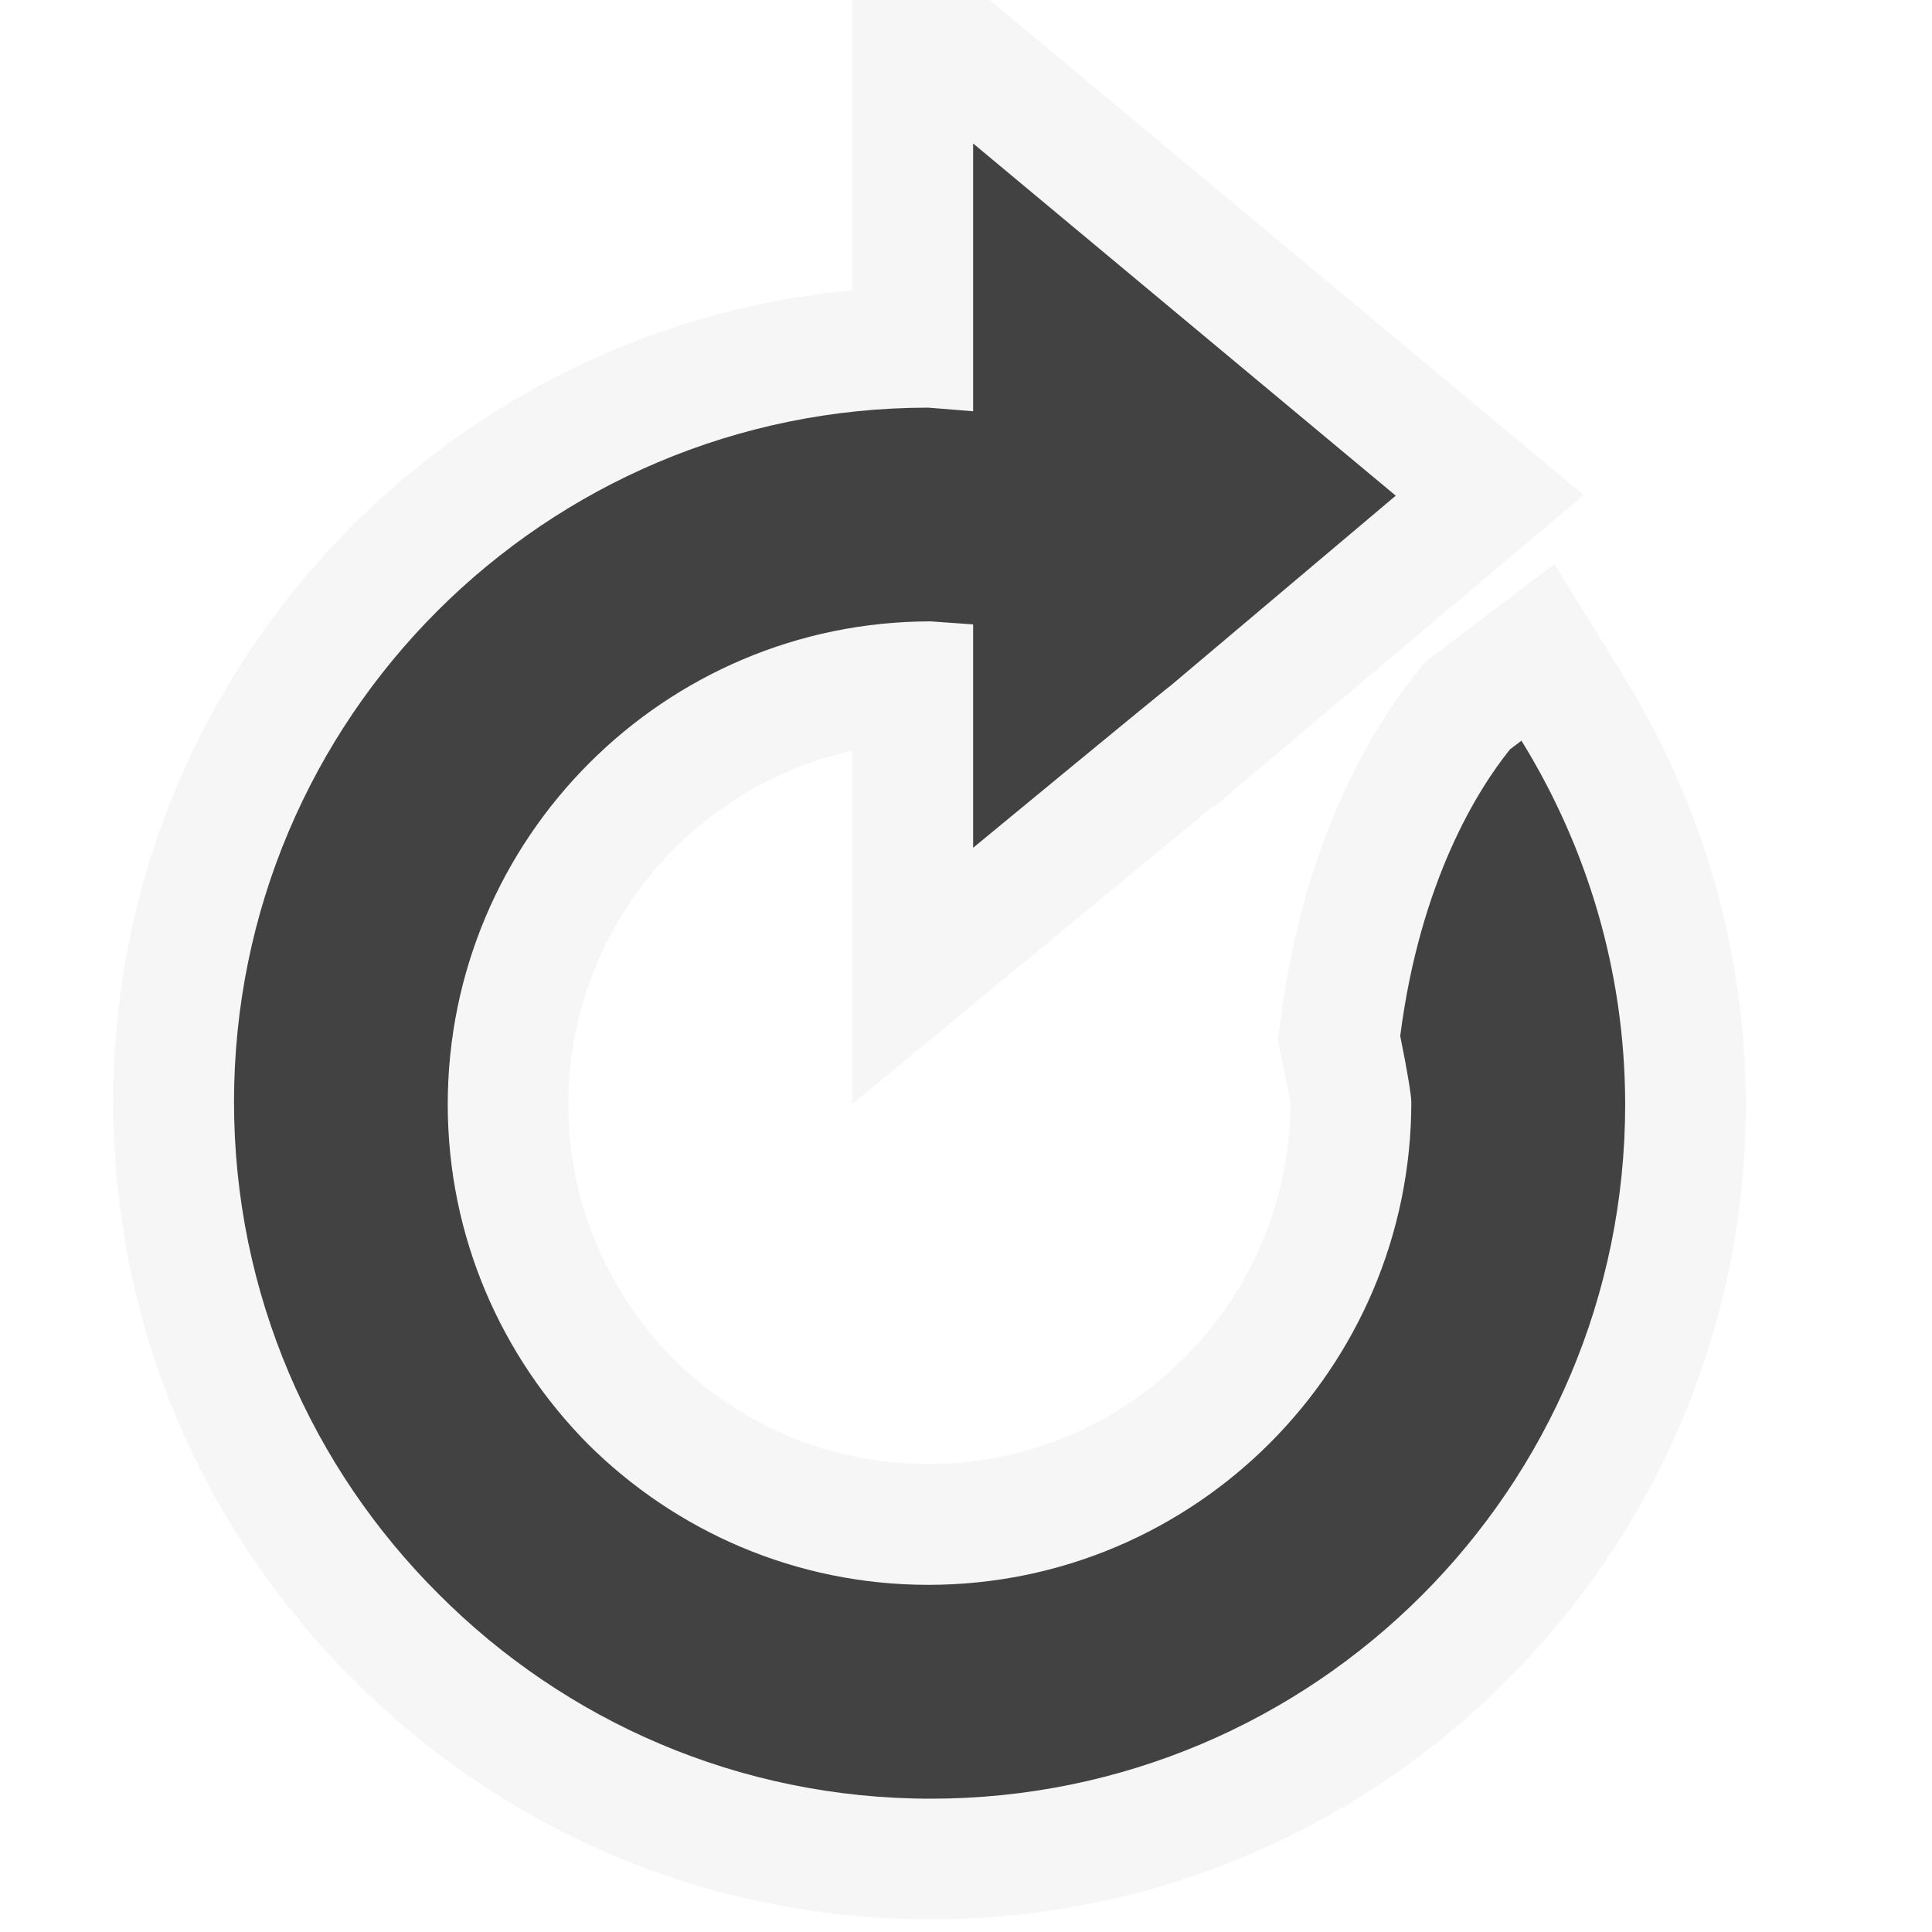
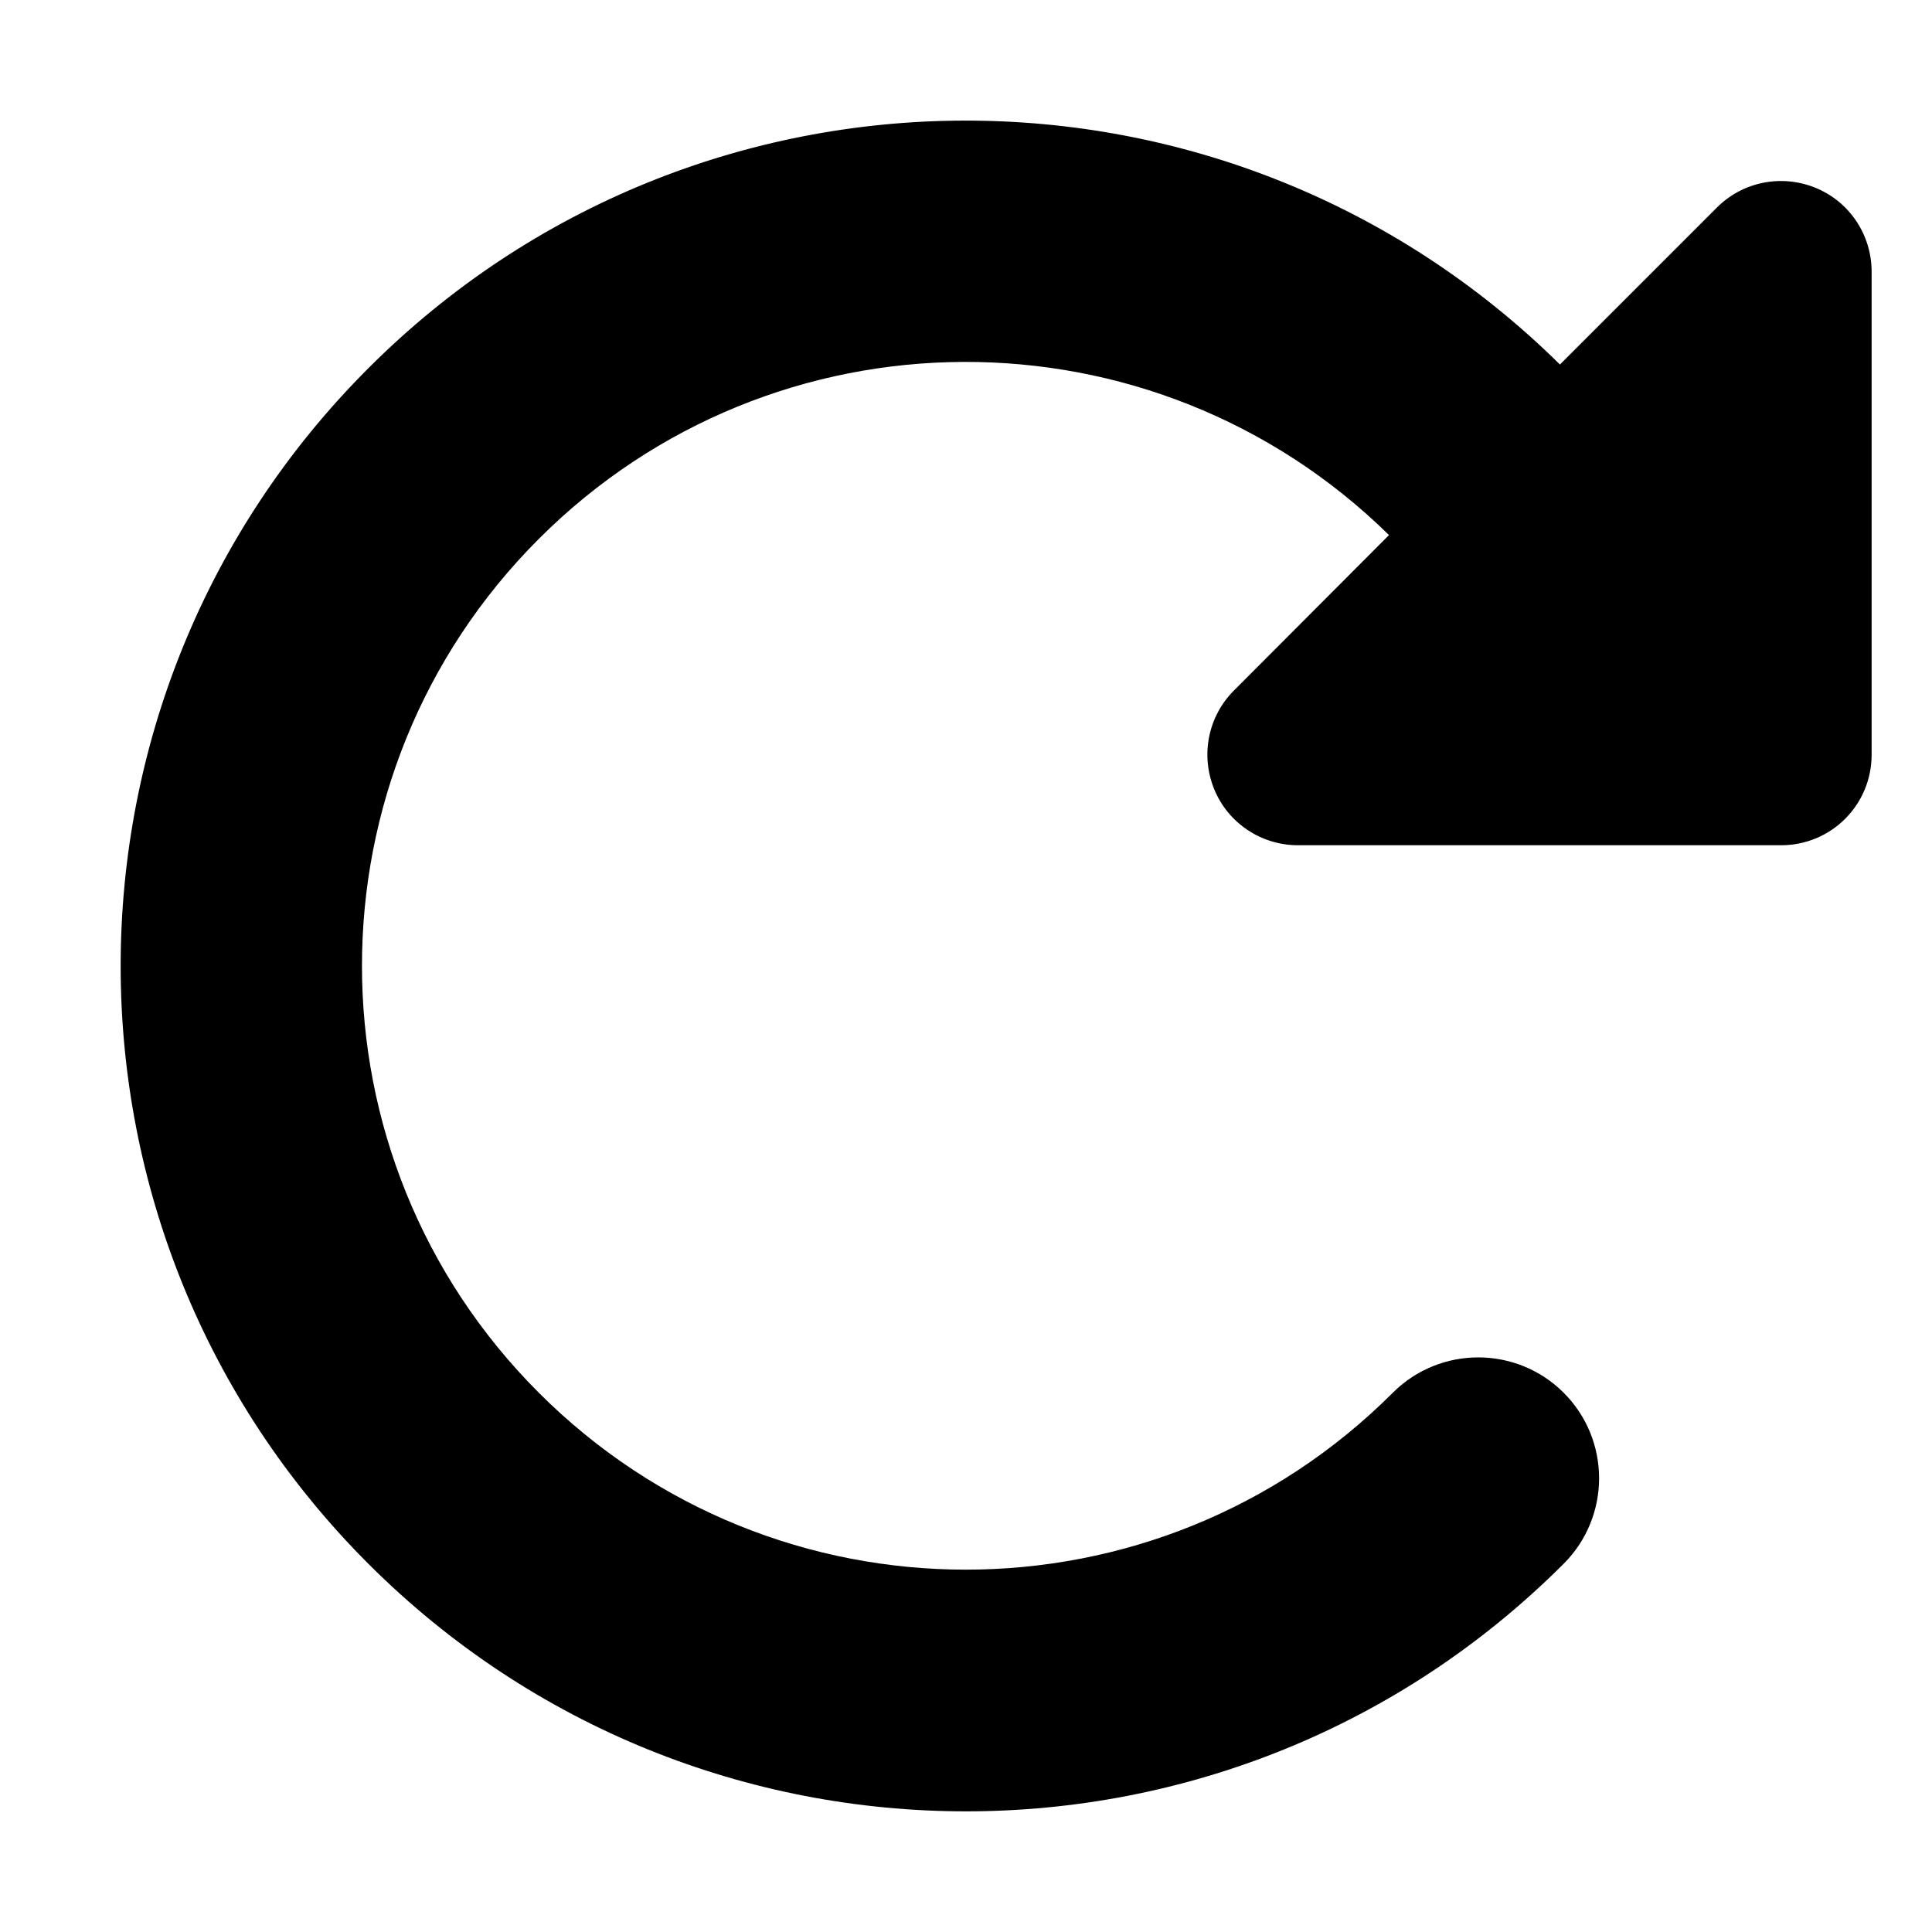
- <svg xmlns="http://www.w3.org/2000/svg" width="16" height="16">
-   <path d="M13.451 5.609l-.579-.939-1.068.812-.076.094c-.335.415-.927 1.341-1.124 2.876l-.021.165.033.163.071.345c0 1.654-1.346 3-3 3-.795 0-1.545-.311-2.107-.868-.563-.567-.873-1.317-.873-2.111 0-1.431 1.007-2.632 2.351-2.929v2.926s2.528-2.087 2.984-2.461h.012l3.061-2.582-4.919-4.1h-1.137v2.404c-3.429.318-6.121 3.211-6.121 6.721 0 1.809.707 3.508 1.986 4.782 1.277 1.282 2.976 1.988 4.784 1.988 3.722 0 6.75-3.028 6.75-6.75 0-1.245-.349-2.468-1.007-3.536z" fill="#F6F6F6" />
-   <path d="M12.6 6.134l-.094.071c-.269.333-.746 1.096-.91 2.375.057.277.092.495.092.545 0 2.206-1.794 4-4 4-1.098 0-2.093-.445-2.817-1.164-.718-.724-1.163-1.718-1.163-2.815 0-2.206 1.794-4 4-4l.351.025v1.85s1.626-1.342 1.631-1.339l1.869-1.577-3.5-2.917v2.218l-.371-.03c-3.176 0-5.75 2.574-5.75 5.75 0 1.593.648 3.034 1.695 4.076 1.042 1.046 2.482 1.694 4.076 1.694 3.176 0 5.75-2.574 5.75-5.75-.001-1.106-.318-2.135-.859-3.012z" fill="#424242" />
+ <svg xmlns="http://www.w3.org/2000/svg" viewBox="0 0 512 512">
+   <path d="M463.5 224H472c13.3 0 24-10.7 24-24V72c0-9.7-5.8-18.5-14.8-22.2s-19.3-1.7-26.2 5.2L413.4 96.6c-87.6-86.5-228.7-86.2-315.8 1c-87.5 87.5-87.5 229.3 0 316.8s229.3 87.5 316.8 0c12.5-12.5 12.5-32.8 0-45.3s-32.8-12.5-45.3 0c-62.5 62.5-163.8 62.5-226.3 0s-62.5-163.8 0-226.3c62.2-62.2 162.7-62.5 225.3-1L327 183c-6.9 6.9-8.9 17.2-5.2 26.2s12.5 14.8 22.2 14.8H463.5z" />
</svg>
